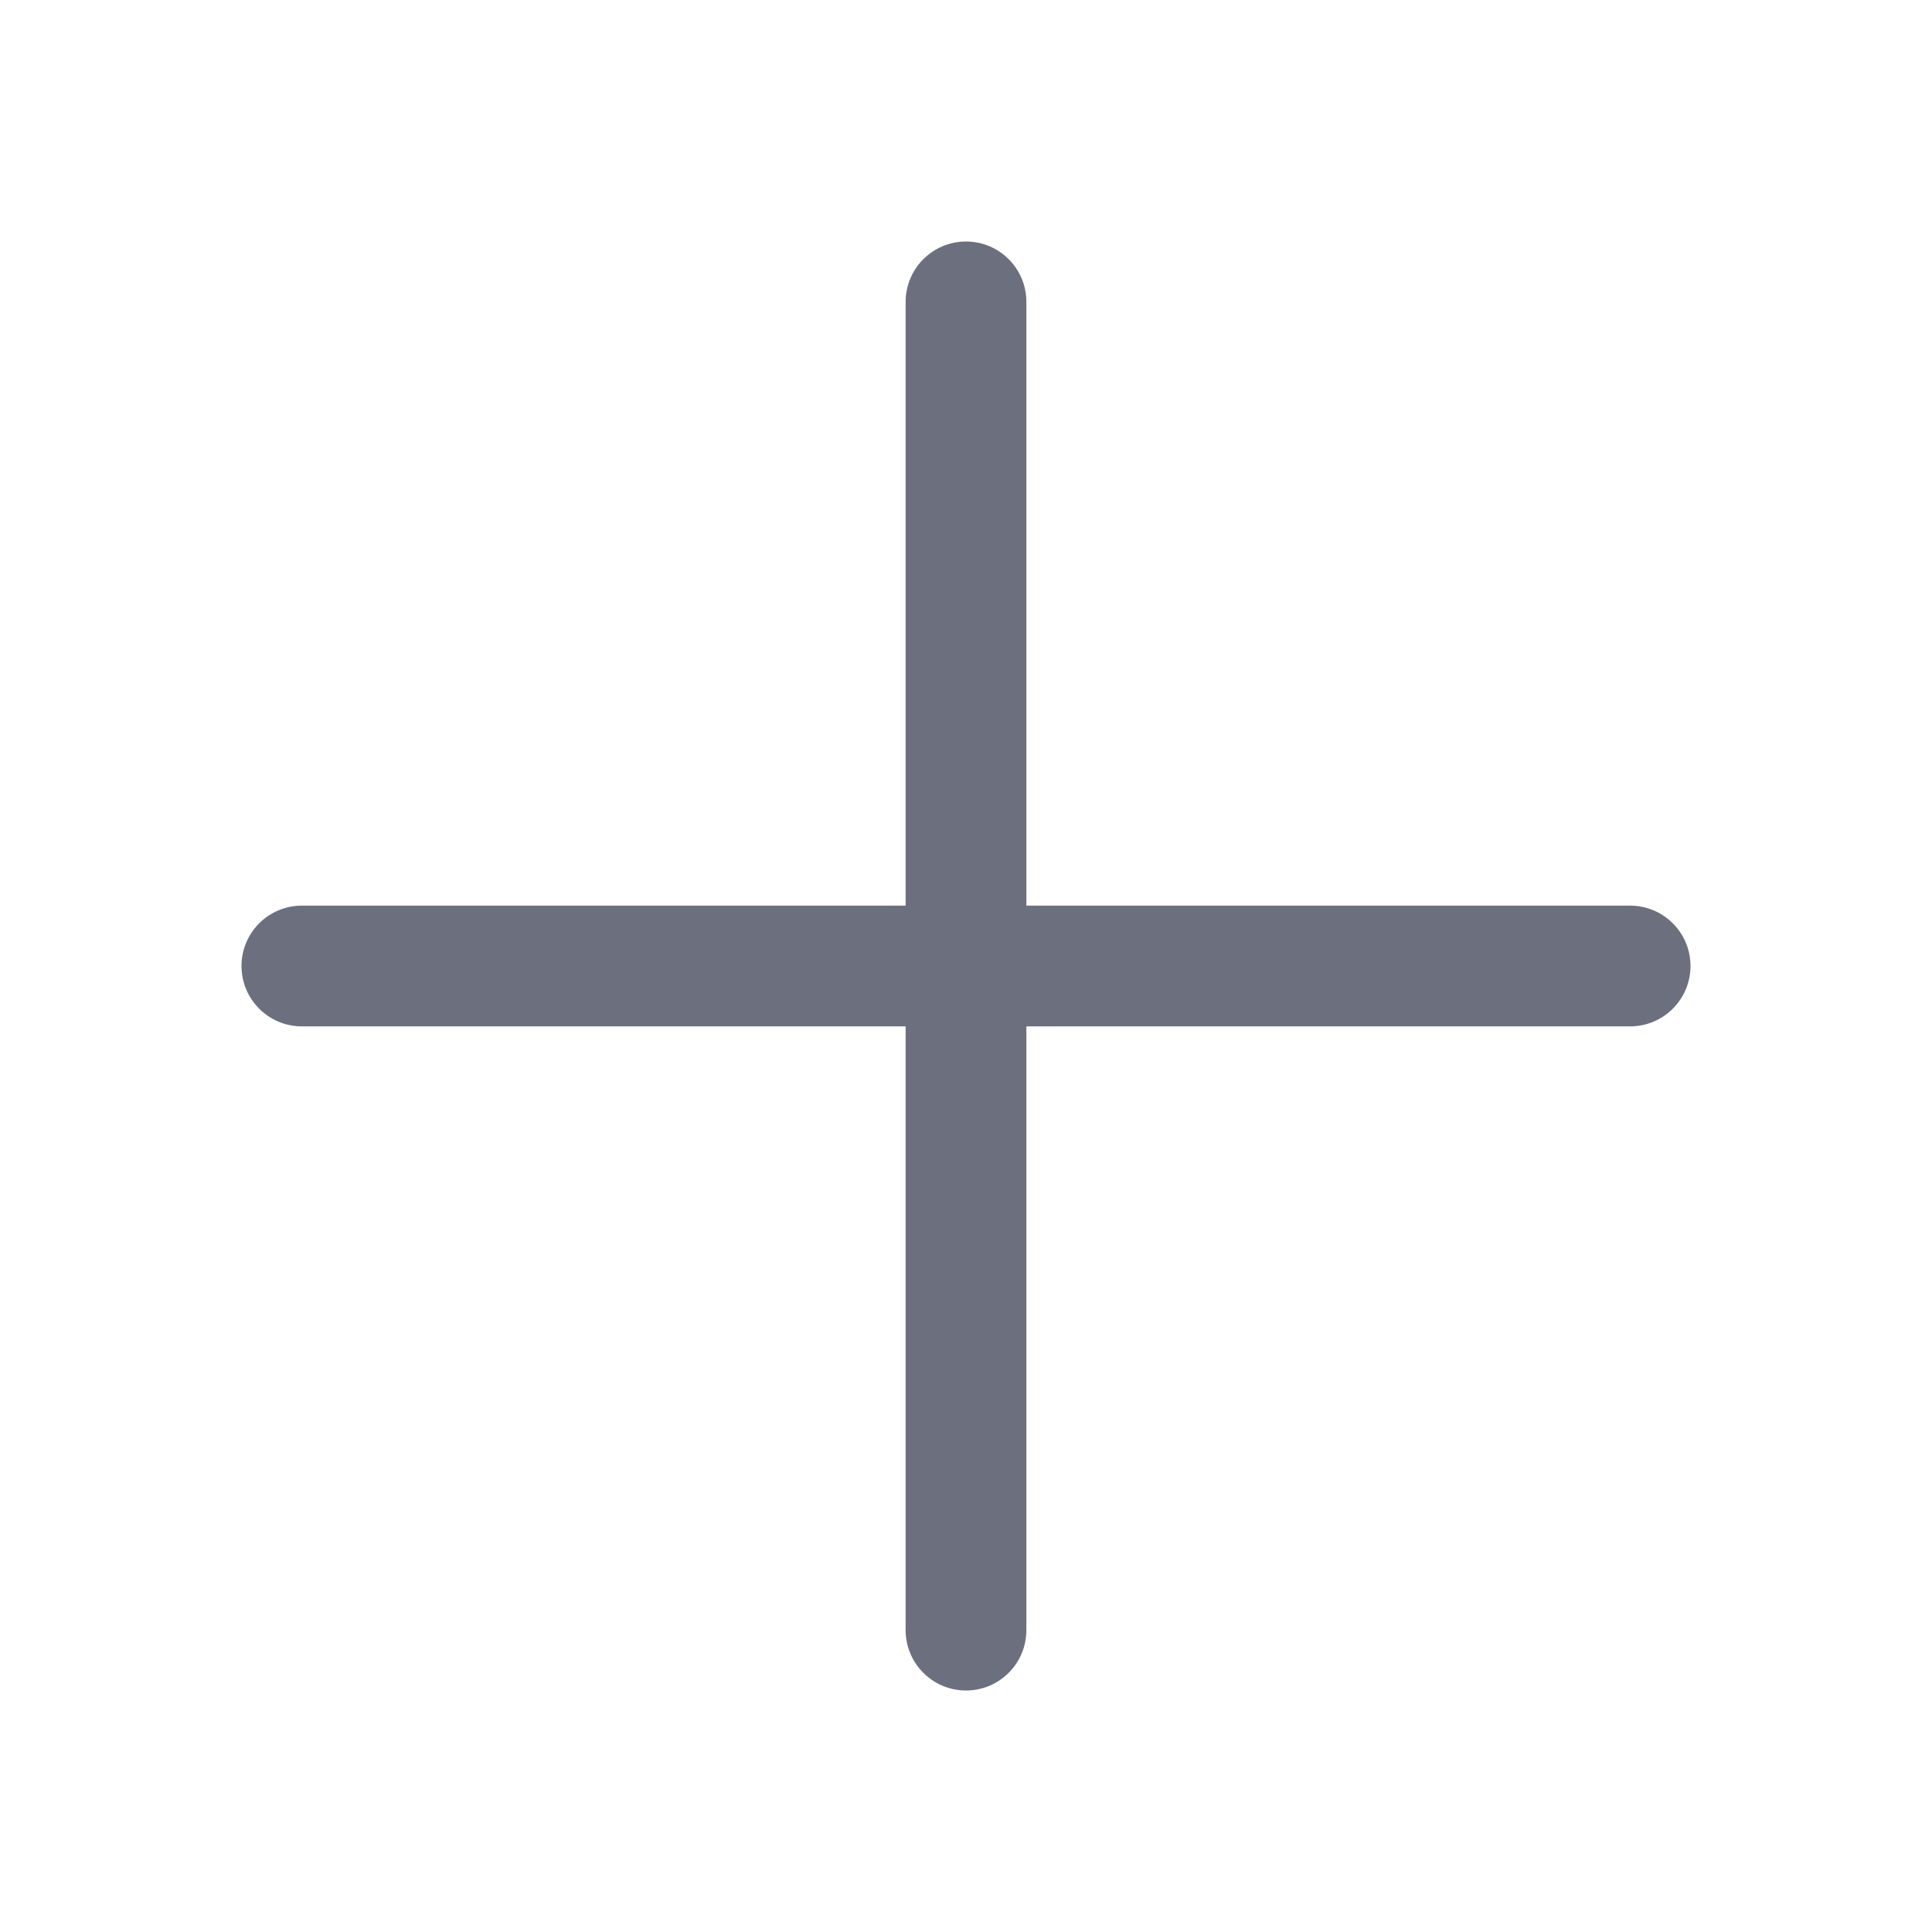
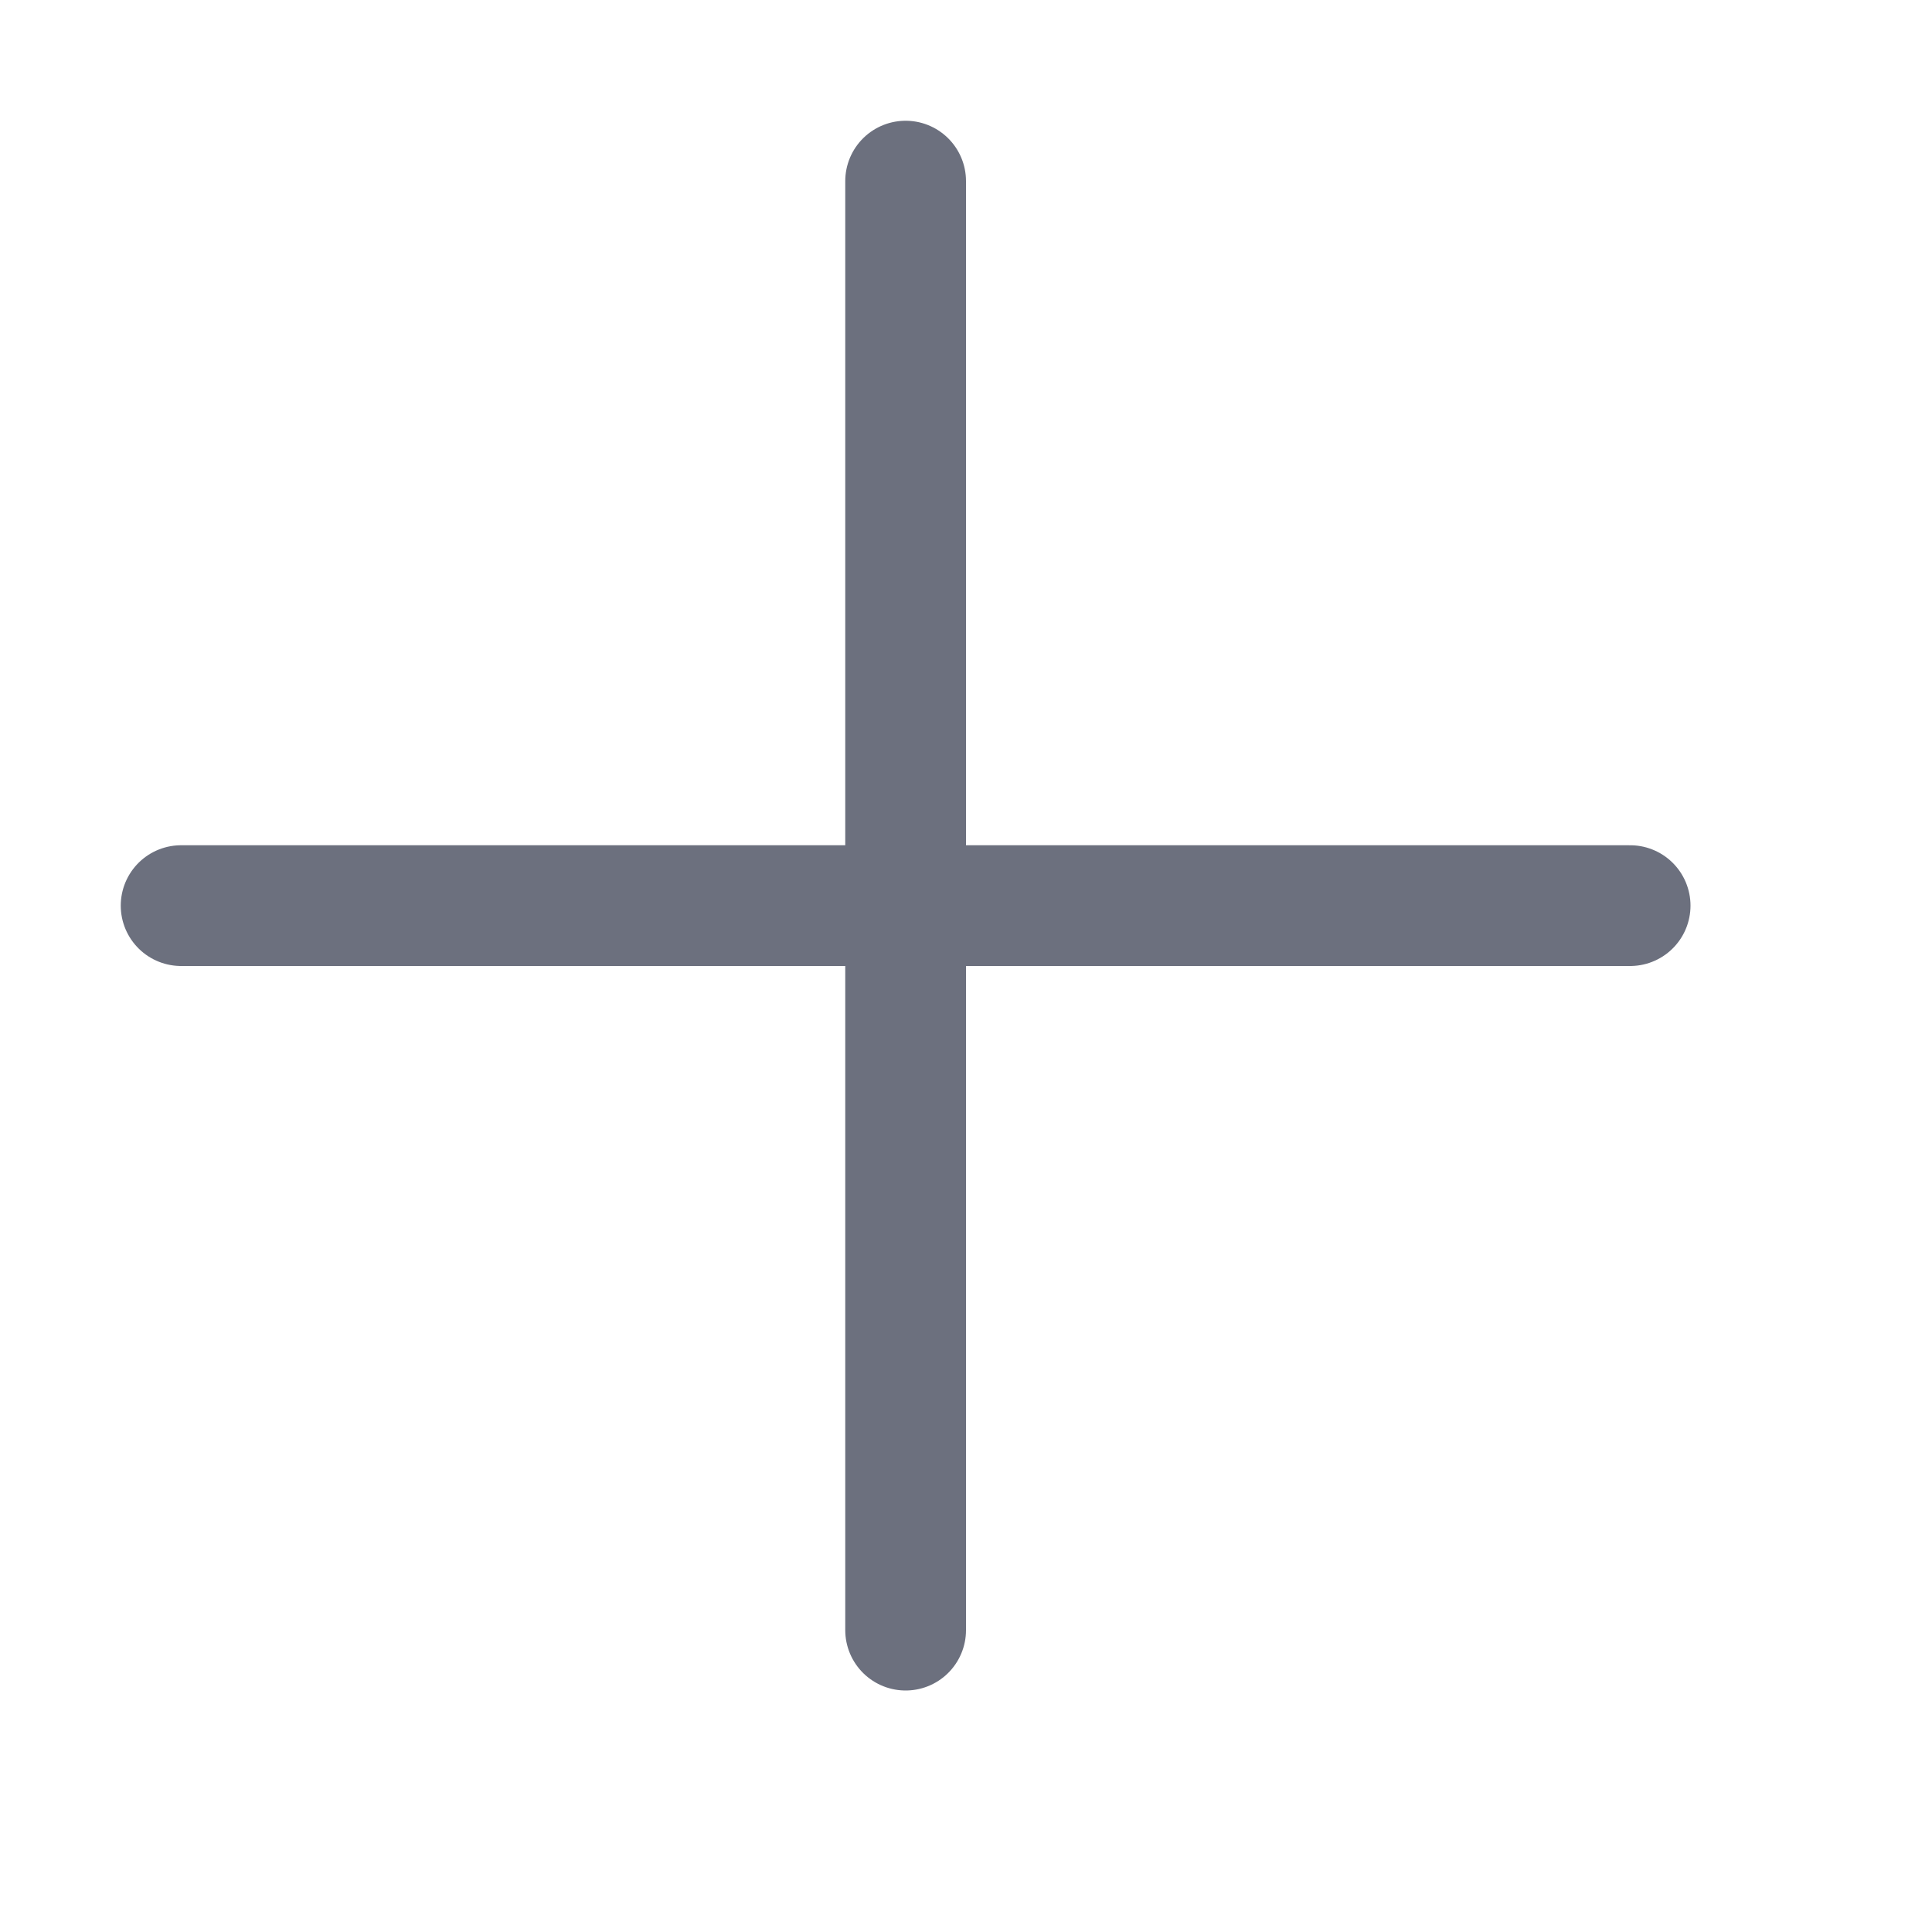
<svg xmlns="http://www.w3.org/2000/svg" width="16" height="16" viewBox="0 0 16 16" fill="none">
-   <path d="M7.5 2.5C7.5 2.224 7.724 2 8 2C8.276 2 8.5 2.224 8.5 2.5H7.5ZM8.5 13.5C8.5 13.776 8.276 14 8 14C7.724 14 7.5 13.776 7.5 13.5H8.5ZM8.5 2.5V13.5H7.5V2.5H8.5Z" fill="#6C707E" />
-   <path d="M2.5 8.5C2.224 8.5 2 8.276 2 8C2 7.724 2.224 7.5 2.5 7.5L2.5 8.5ZM13.5 7.5C13.776 7.5 14 7.724 14 8C14 8.276 13.776 8.5 13.5 8.5L13.5 7.5ZM2.5 7.5L13.5 7.5L13.5 8.5L2.5 8.5L2.5 7.5Z" fill="#6C707E" />
+   <path d="M7.5 1.5V13.5" stroke="#6C707E" stroke-linecap="round" />
+   <path d="M1.5 7.5L13.5 7.5" stroke="#6C707E" stroke-linecap="round" />
</svg>
